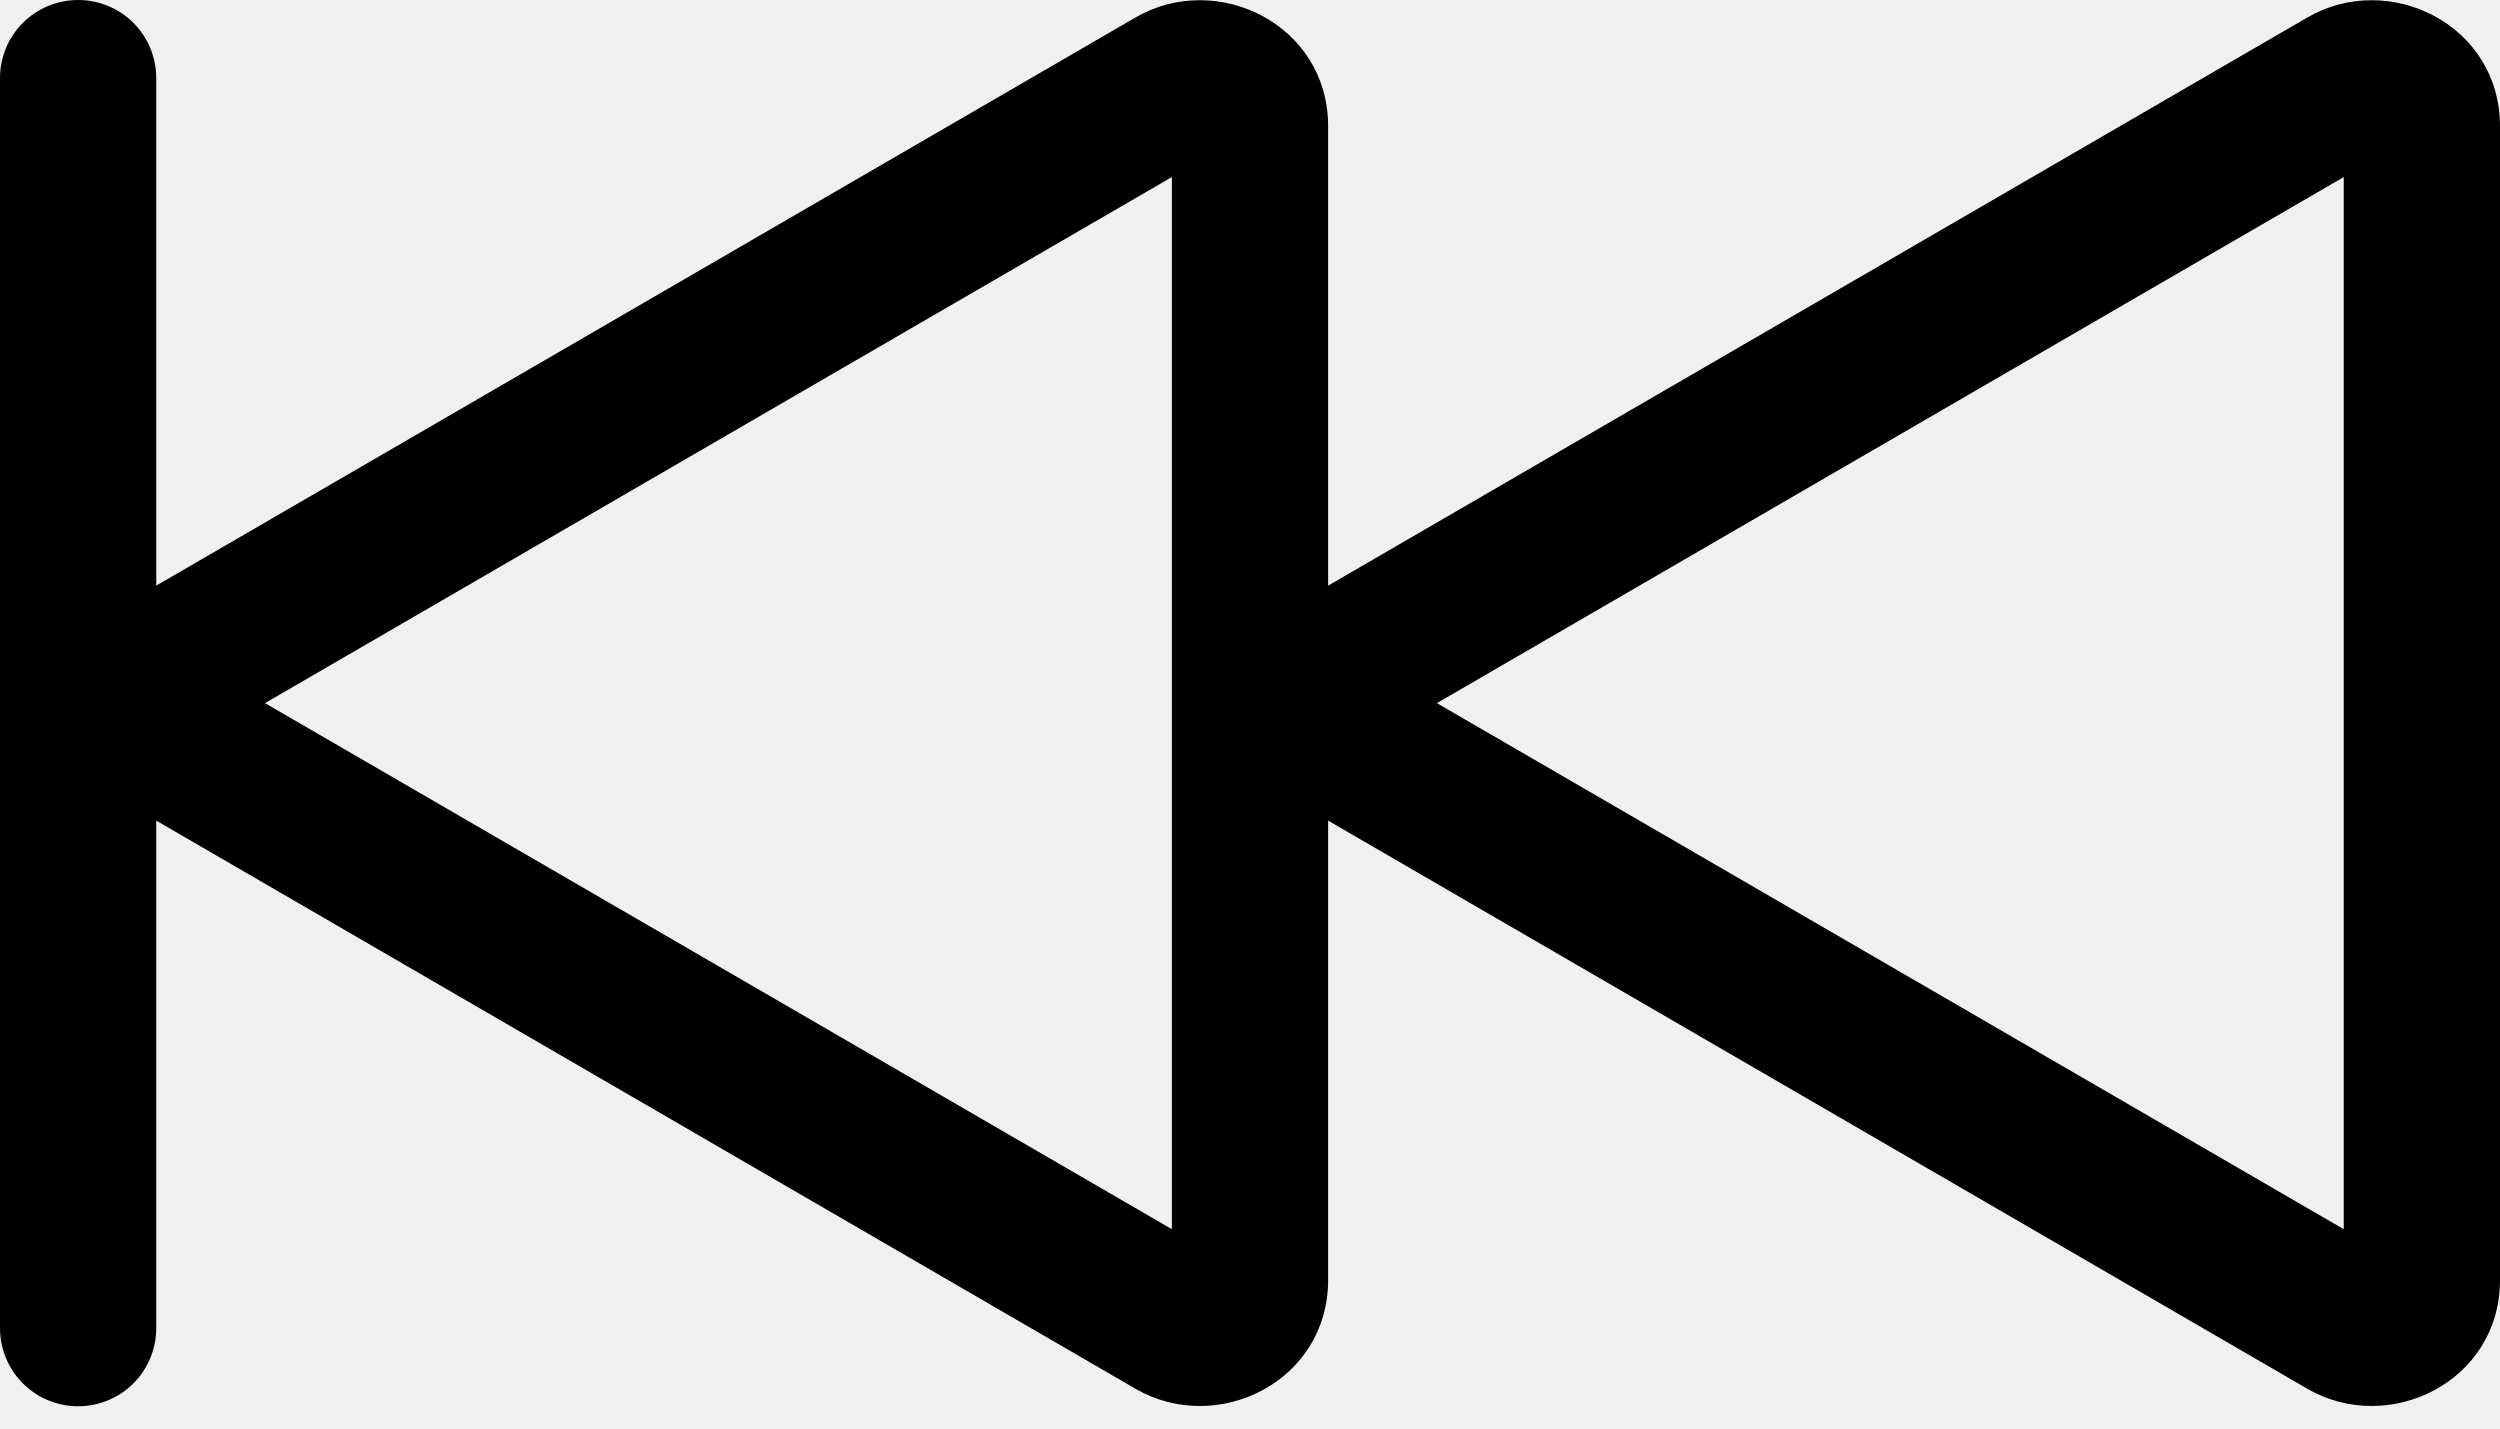
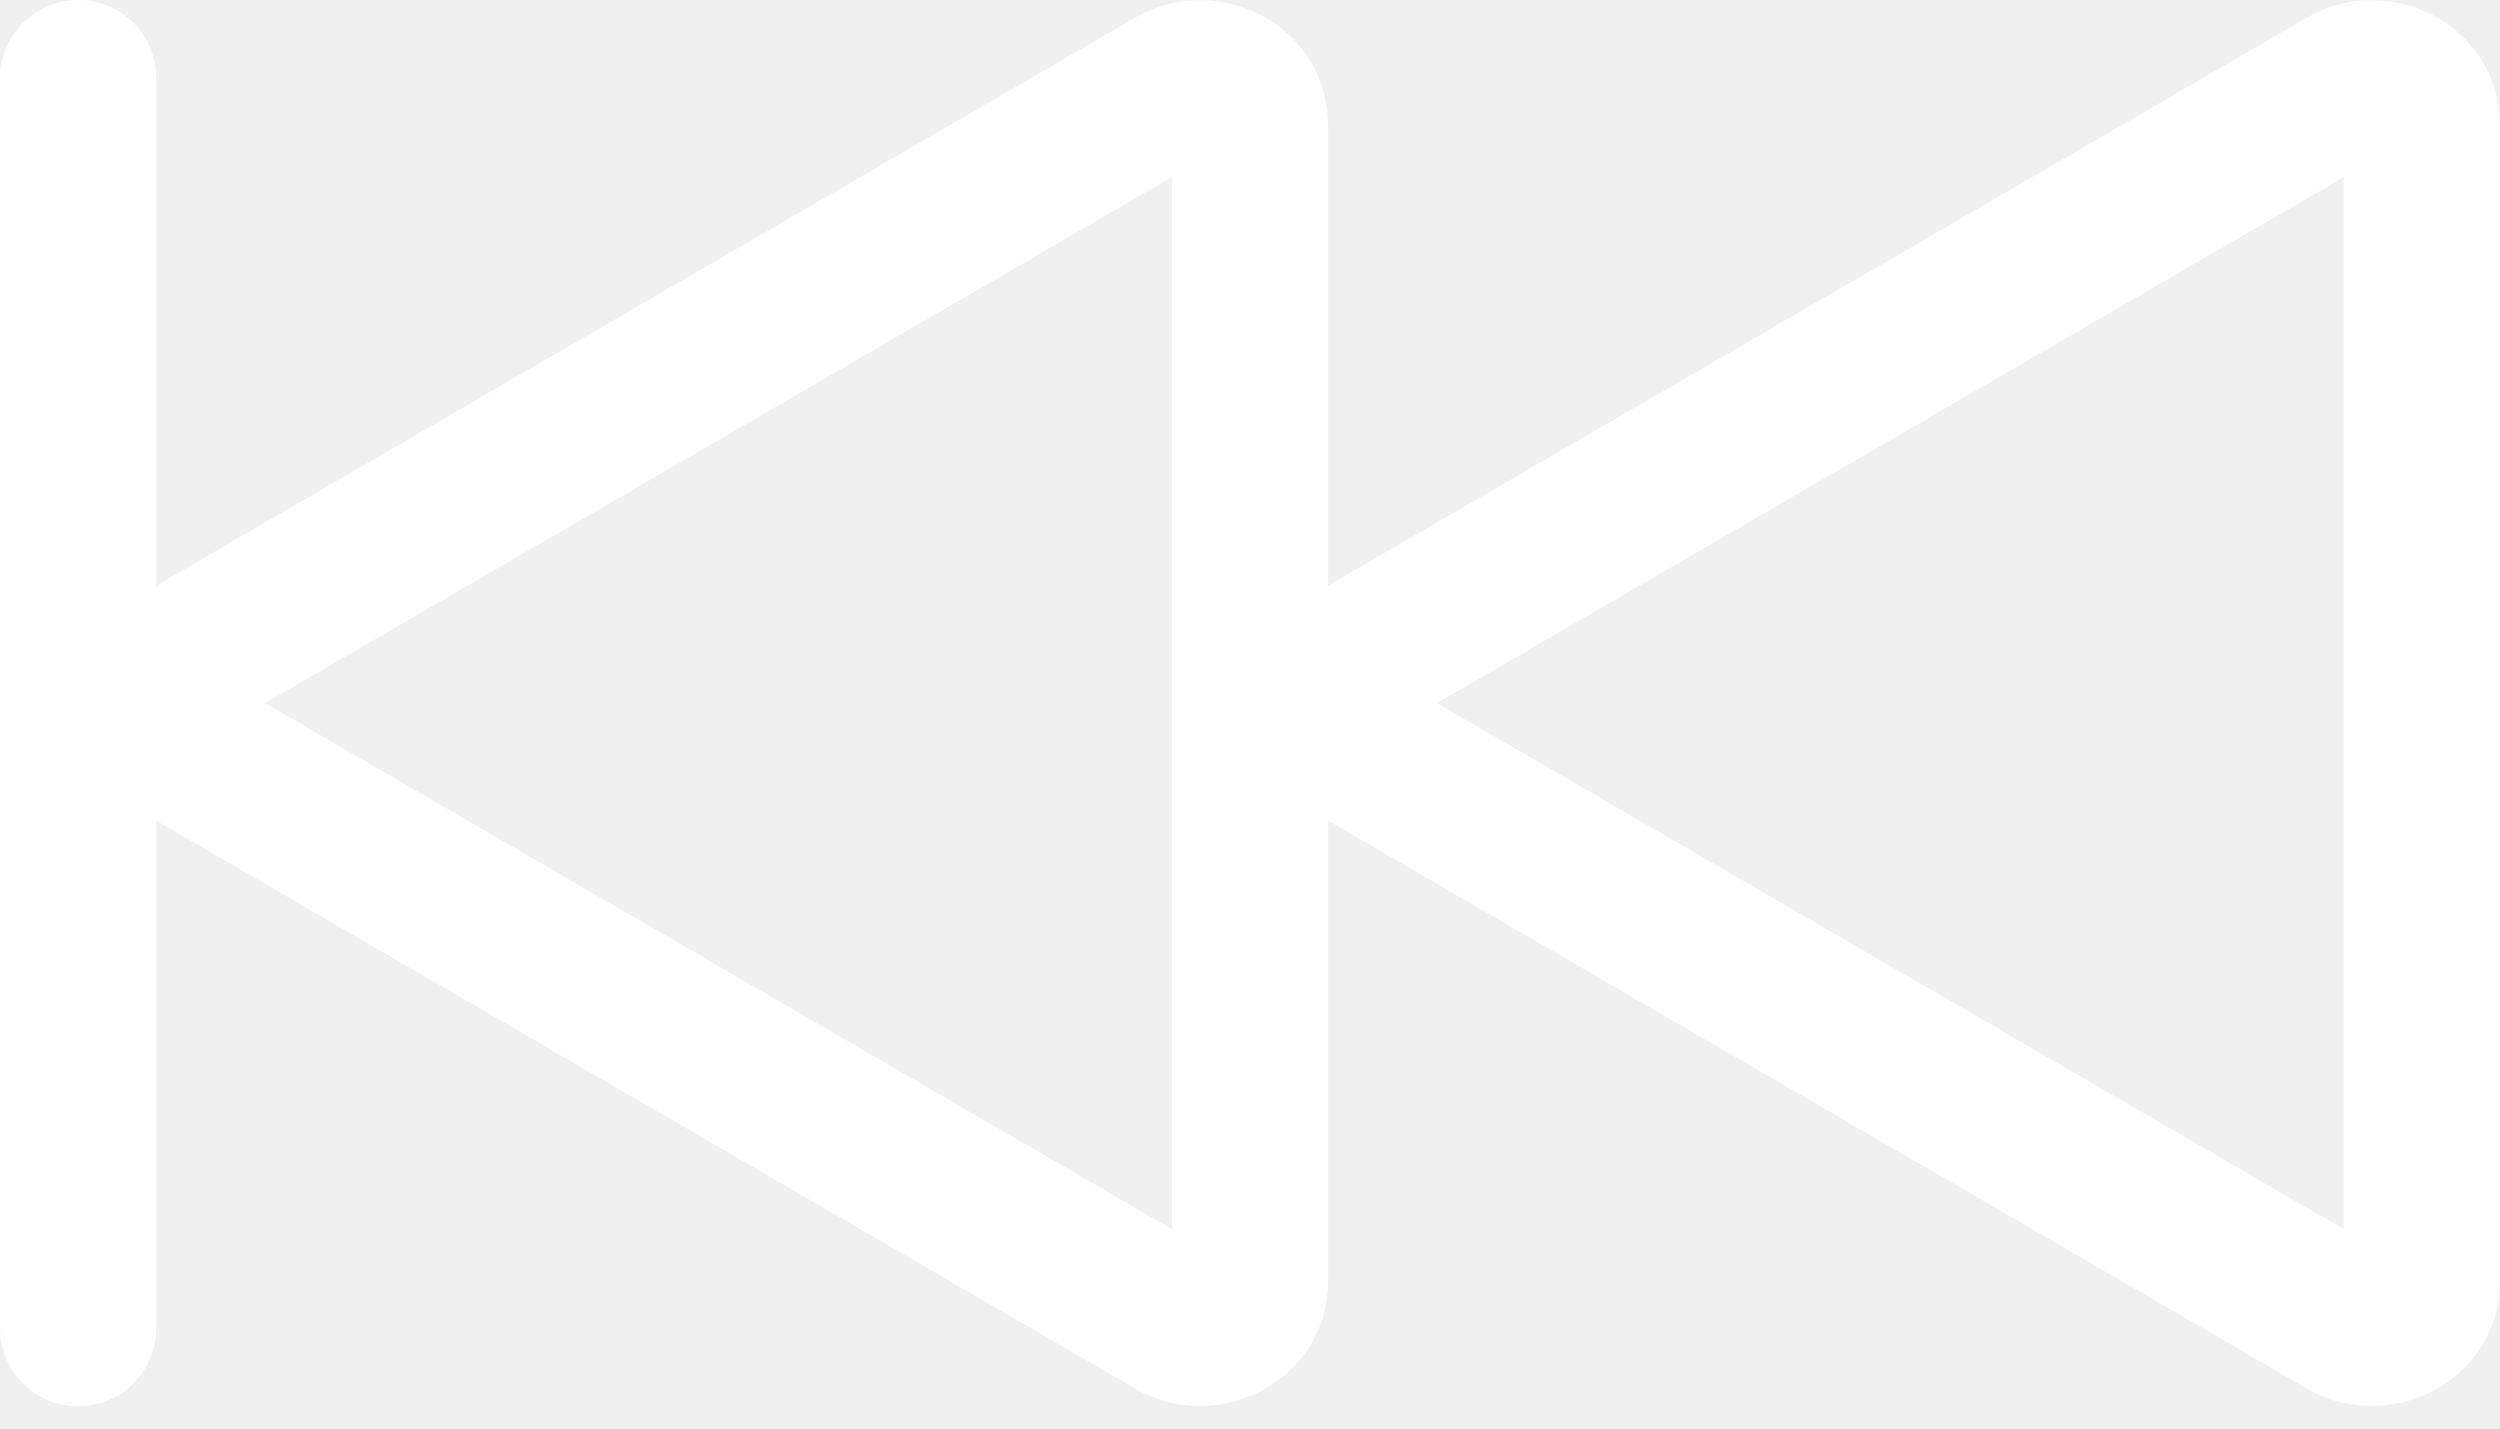
<svg xmlns="http://www.w3.org/2000/svg" width="28" height="16" viewBox="0 0 28 16" fill="none">
-   <path fill-rule="evenodd" clip-rule="evenodd" d="M0.875 0C1.107 0 1.33 0.092 1.494 0.256C1.658 0.42 1.75 0.643 1.75 0.875V6.559L12.717 0.196C13.627 -0.333 14.875 0.271 14.875 1.414V6.559L25.842 0.196C26.752 -0.333 28 0.271 28 1.414V14.336C28 15.479 26.752 16.082 25.842 15.554L14.875 9.191V14.336C14.875 15.479 13.627 16.082 12.717 15.554L1.75 9.191V14.875C1.75 15.107 1.658 15.33 1.494 15.494C1.33 15.658 1.107 15.75 0.875 15.75C0.643 15.75 0.42 15.658 0.256 15.494C0.092 15.33 0 15.107 0 14.875V0.875C0 0.643 0.092 0.42 0.256 0.256C0.42 0.092 0.643 0 0.875 0V0ZM13.125 1.983L2.968 7.875L13.125 13.767V1.983ZM26.25 1.983L16.093 7.875L26.25 13.767V1.983Z" fill="black" />
+   <path fill-rule="evenodd" clip-rule="evenodd" d="M0.875 0C1.107 0 1.33 0.092 1.494 0.256C1.658 0.42 1.75 0.643 1.75 0.875V6.559L12.717 0.196C13.627 -0.333 14.875 0.271 14.875 1.414V6.559L25.842 0.196C26.752 -0.333 28 0.271 28 1.414V14.336C28 15.479 26.752 16.082 25.842 15.554L14.875 9.191V14.336C14.875 15.479 13.627 16.082 12.717 15.554L1.75 9.191V14.875C1.75 15.107 1.658 15.33 1.494 15.494C1.33 15.658 1.107 15.75 0.875 15.75C0.643 15.75 0.42 15.658 0.256 15.494C0.092 15.33 0 15.107 0 14.875V0.875C0 0.643 0.092 0.42 0.256 0.256C0.42 0.092 0.643 0 0.875 0V0ZM13.125 1.983L2.968 7.875L13.125 13.767V1.983ZM26.25 1.983L16.093 7.875L26.25 13.767V1.983Z" fill="white" />
</svg>
